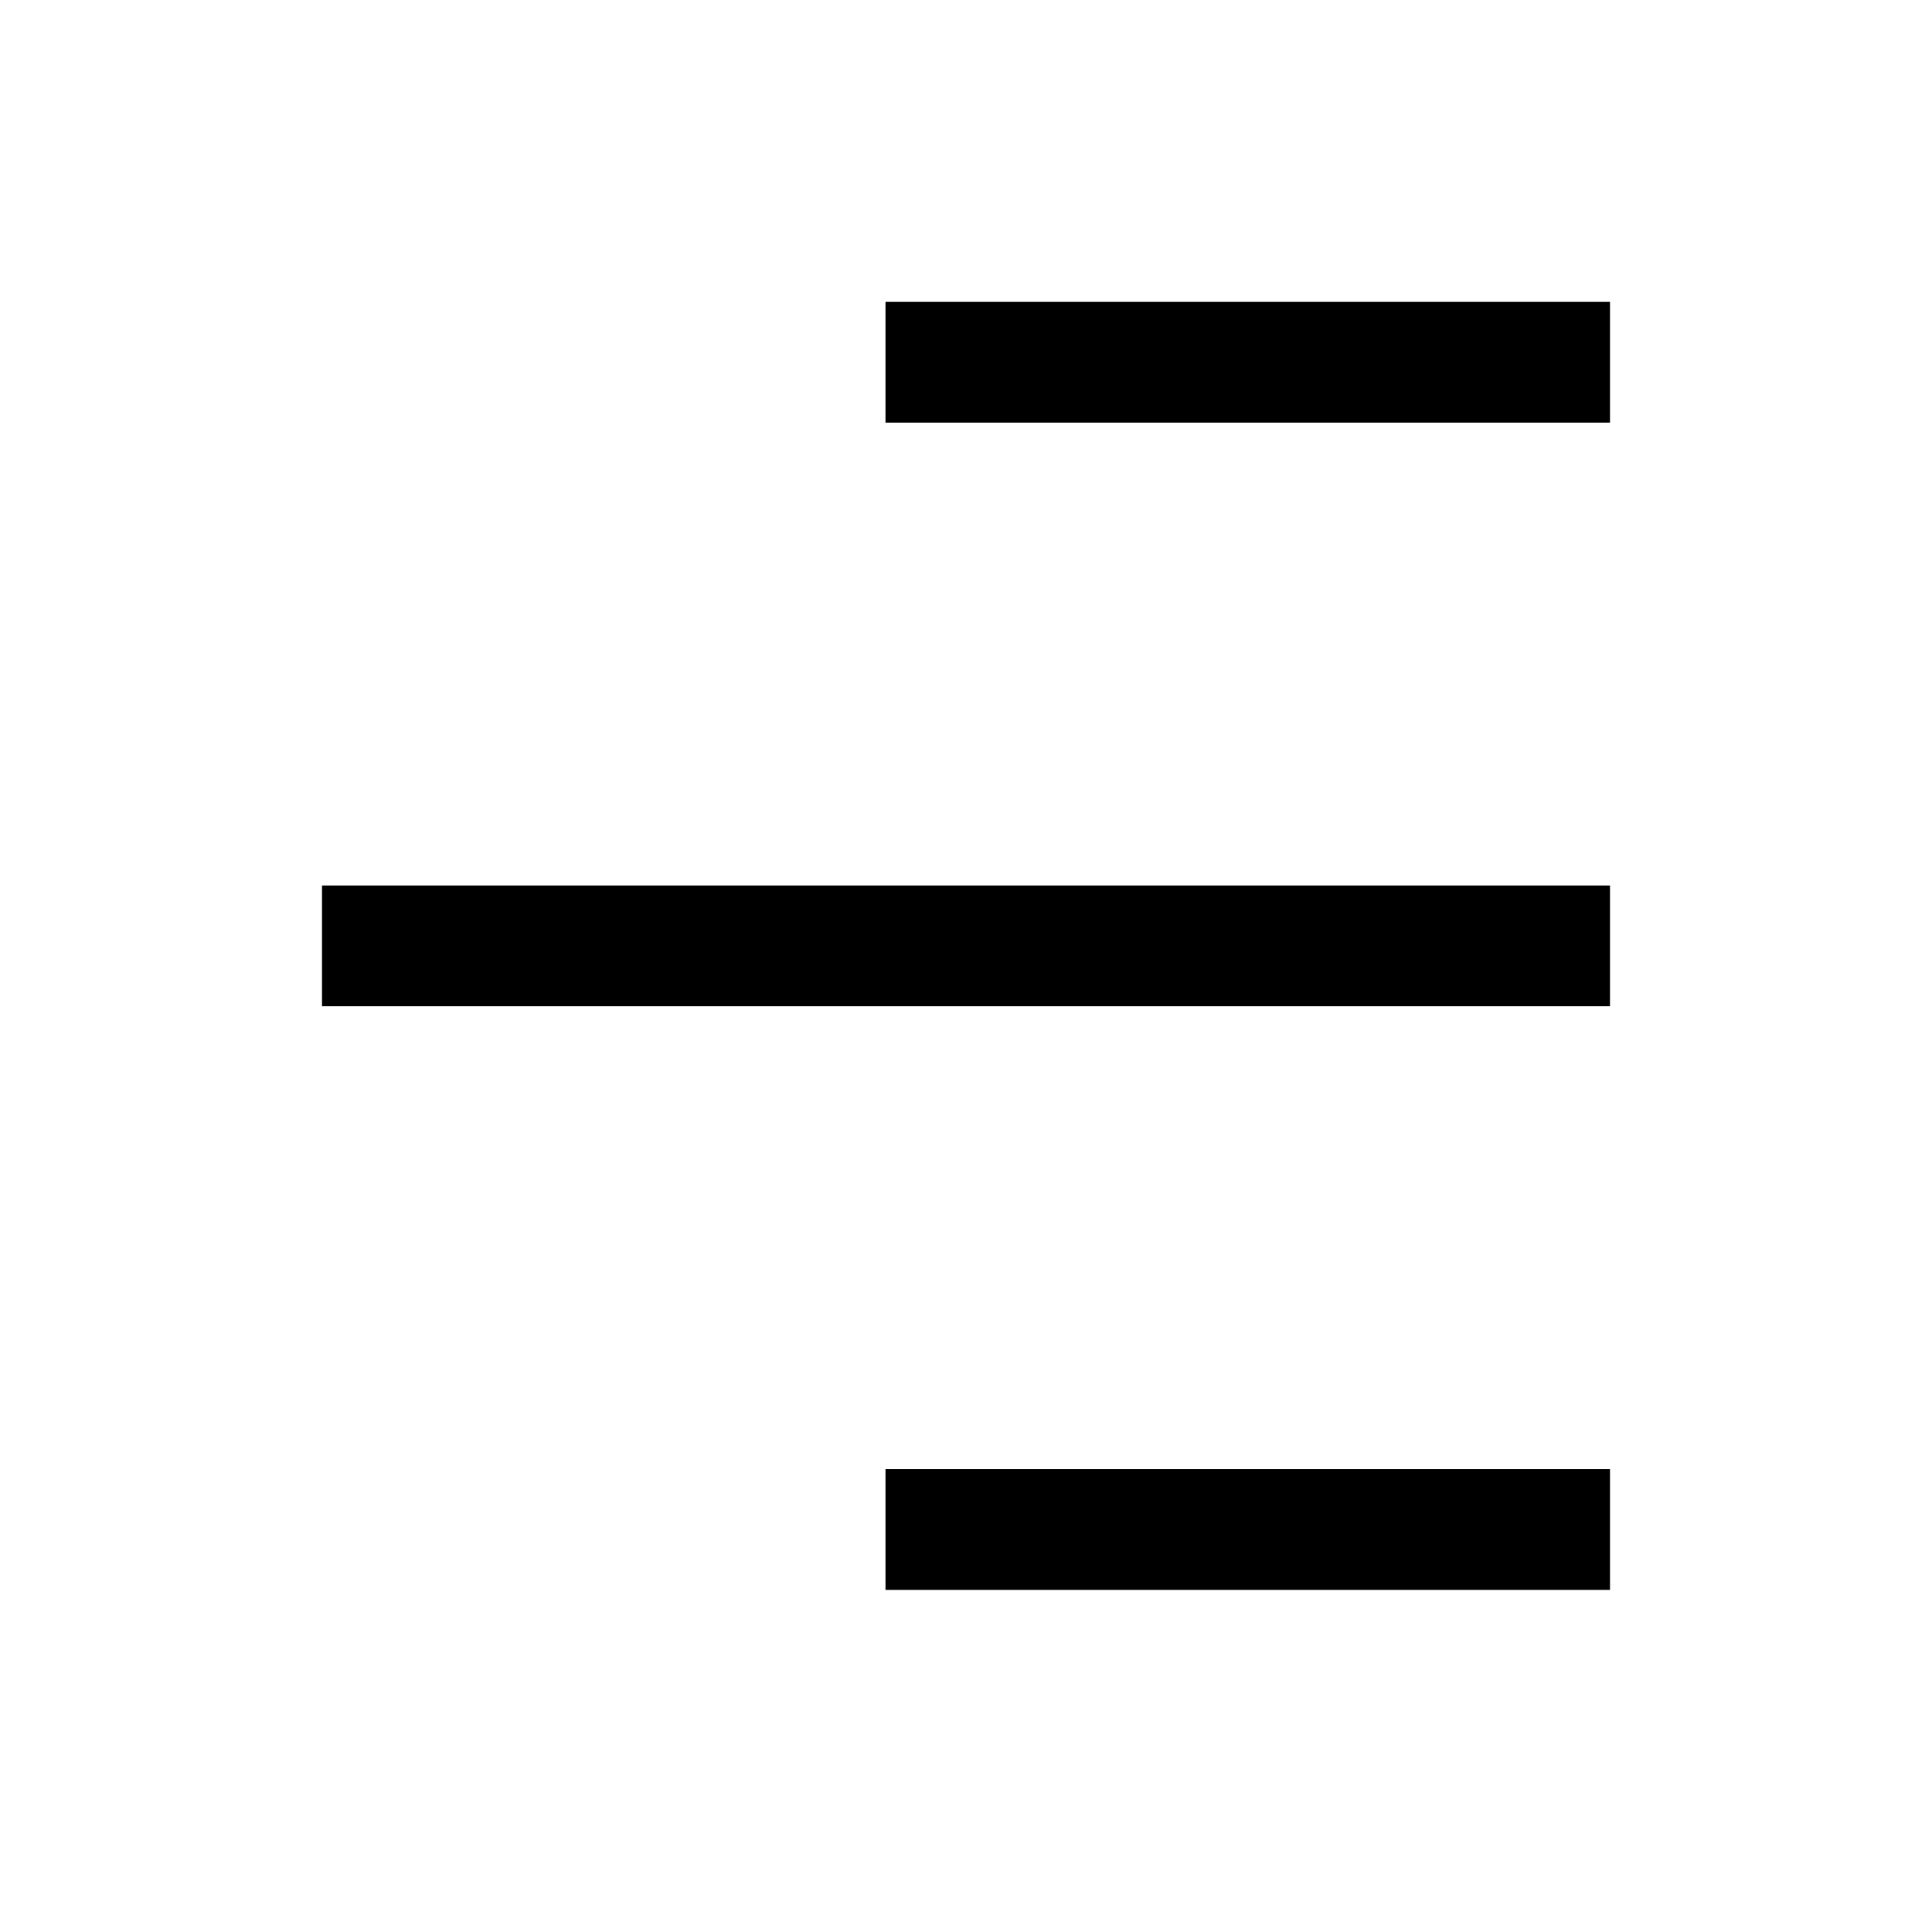
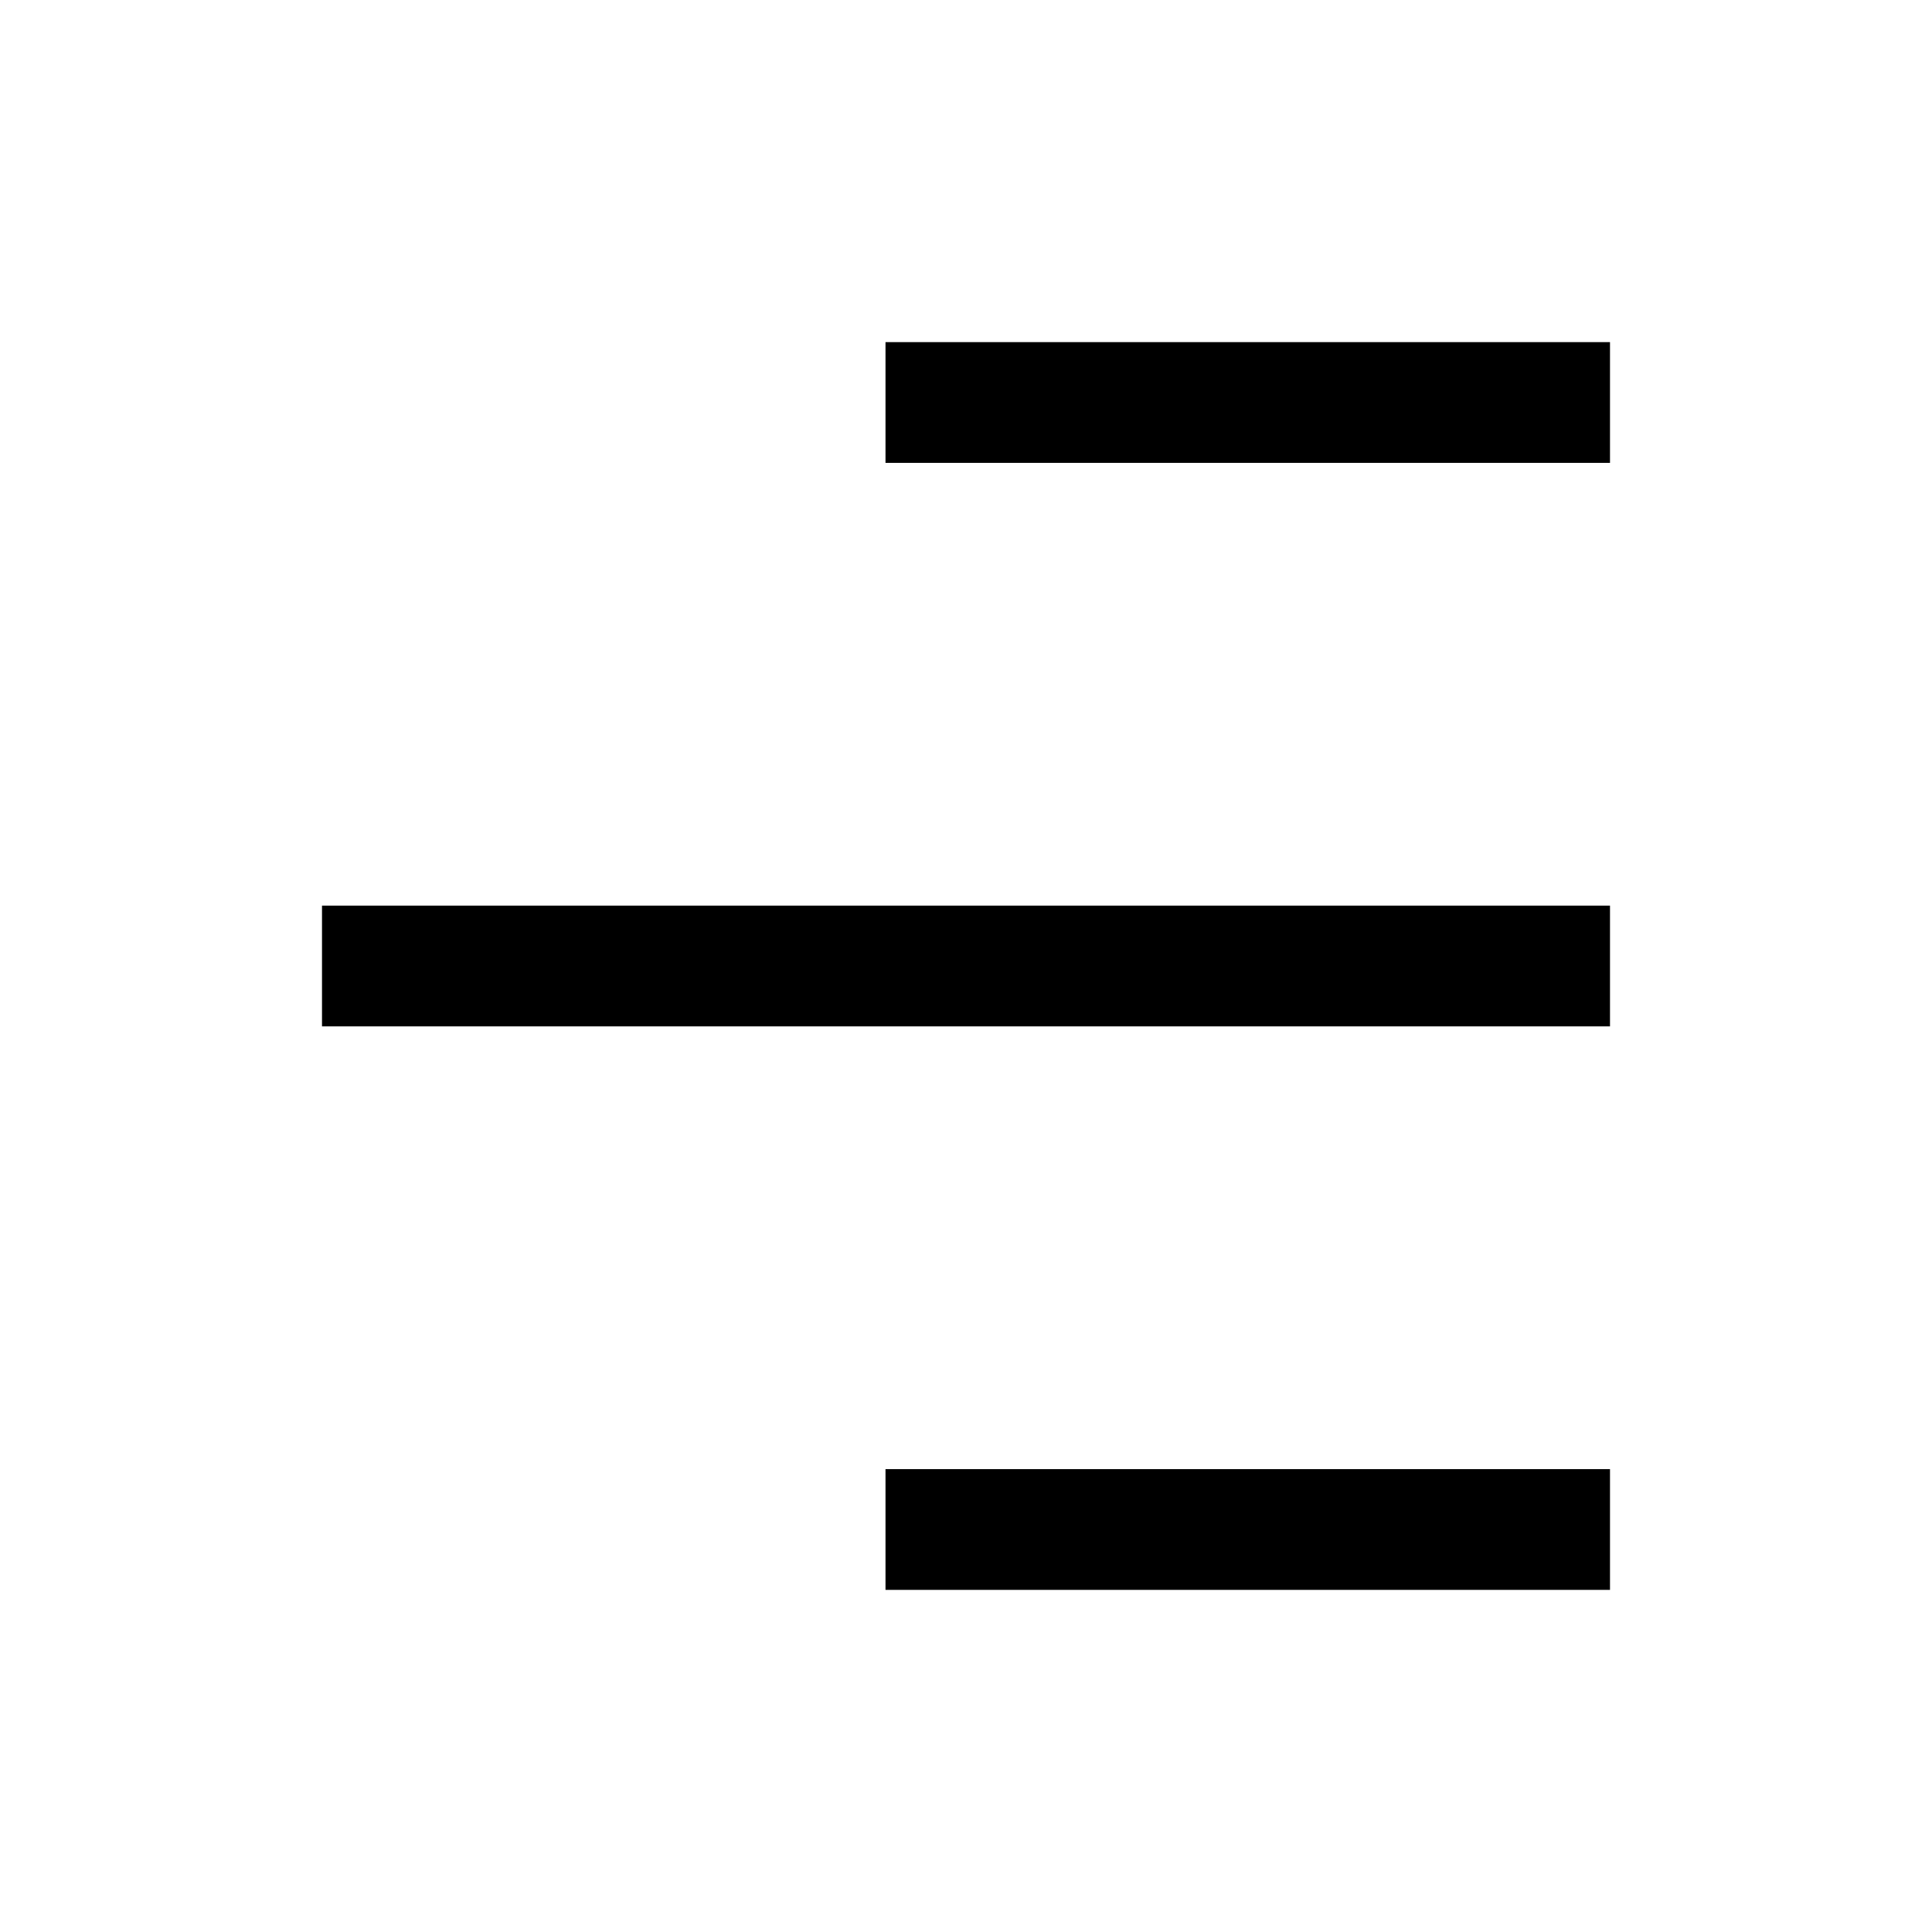
<svg xmlns="http://www.w3.org/2000/svg" viewBox="0 0 24 24" style="fill: none" stroke="currentColor" stroke-width="1.5">
-   <path d="M11 4.5H20M4 11.75H20M11 19H20" vector-effect="non-scaling-stroke" />
+   <path d="M11 5H20M4 12H20M11 19H20" vector-effect="non-scaling-stroke" />
</svg>
